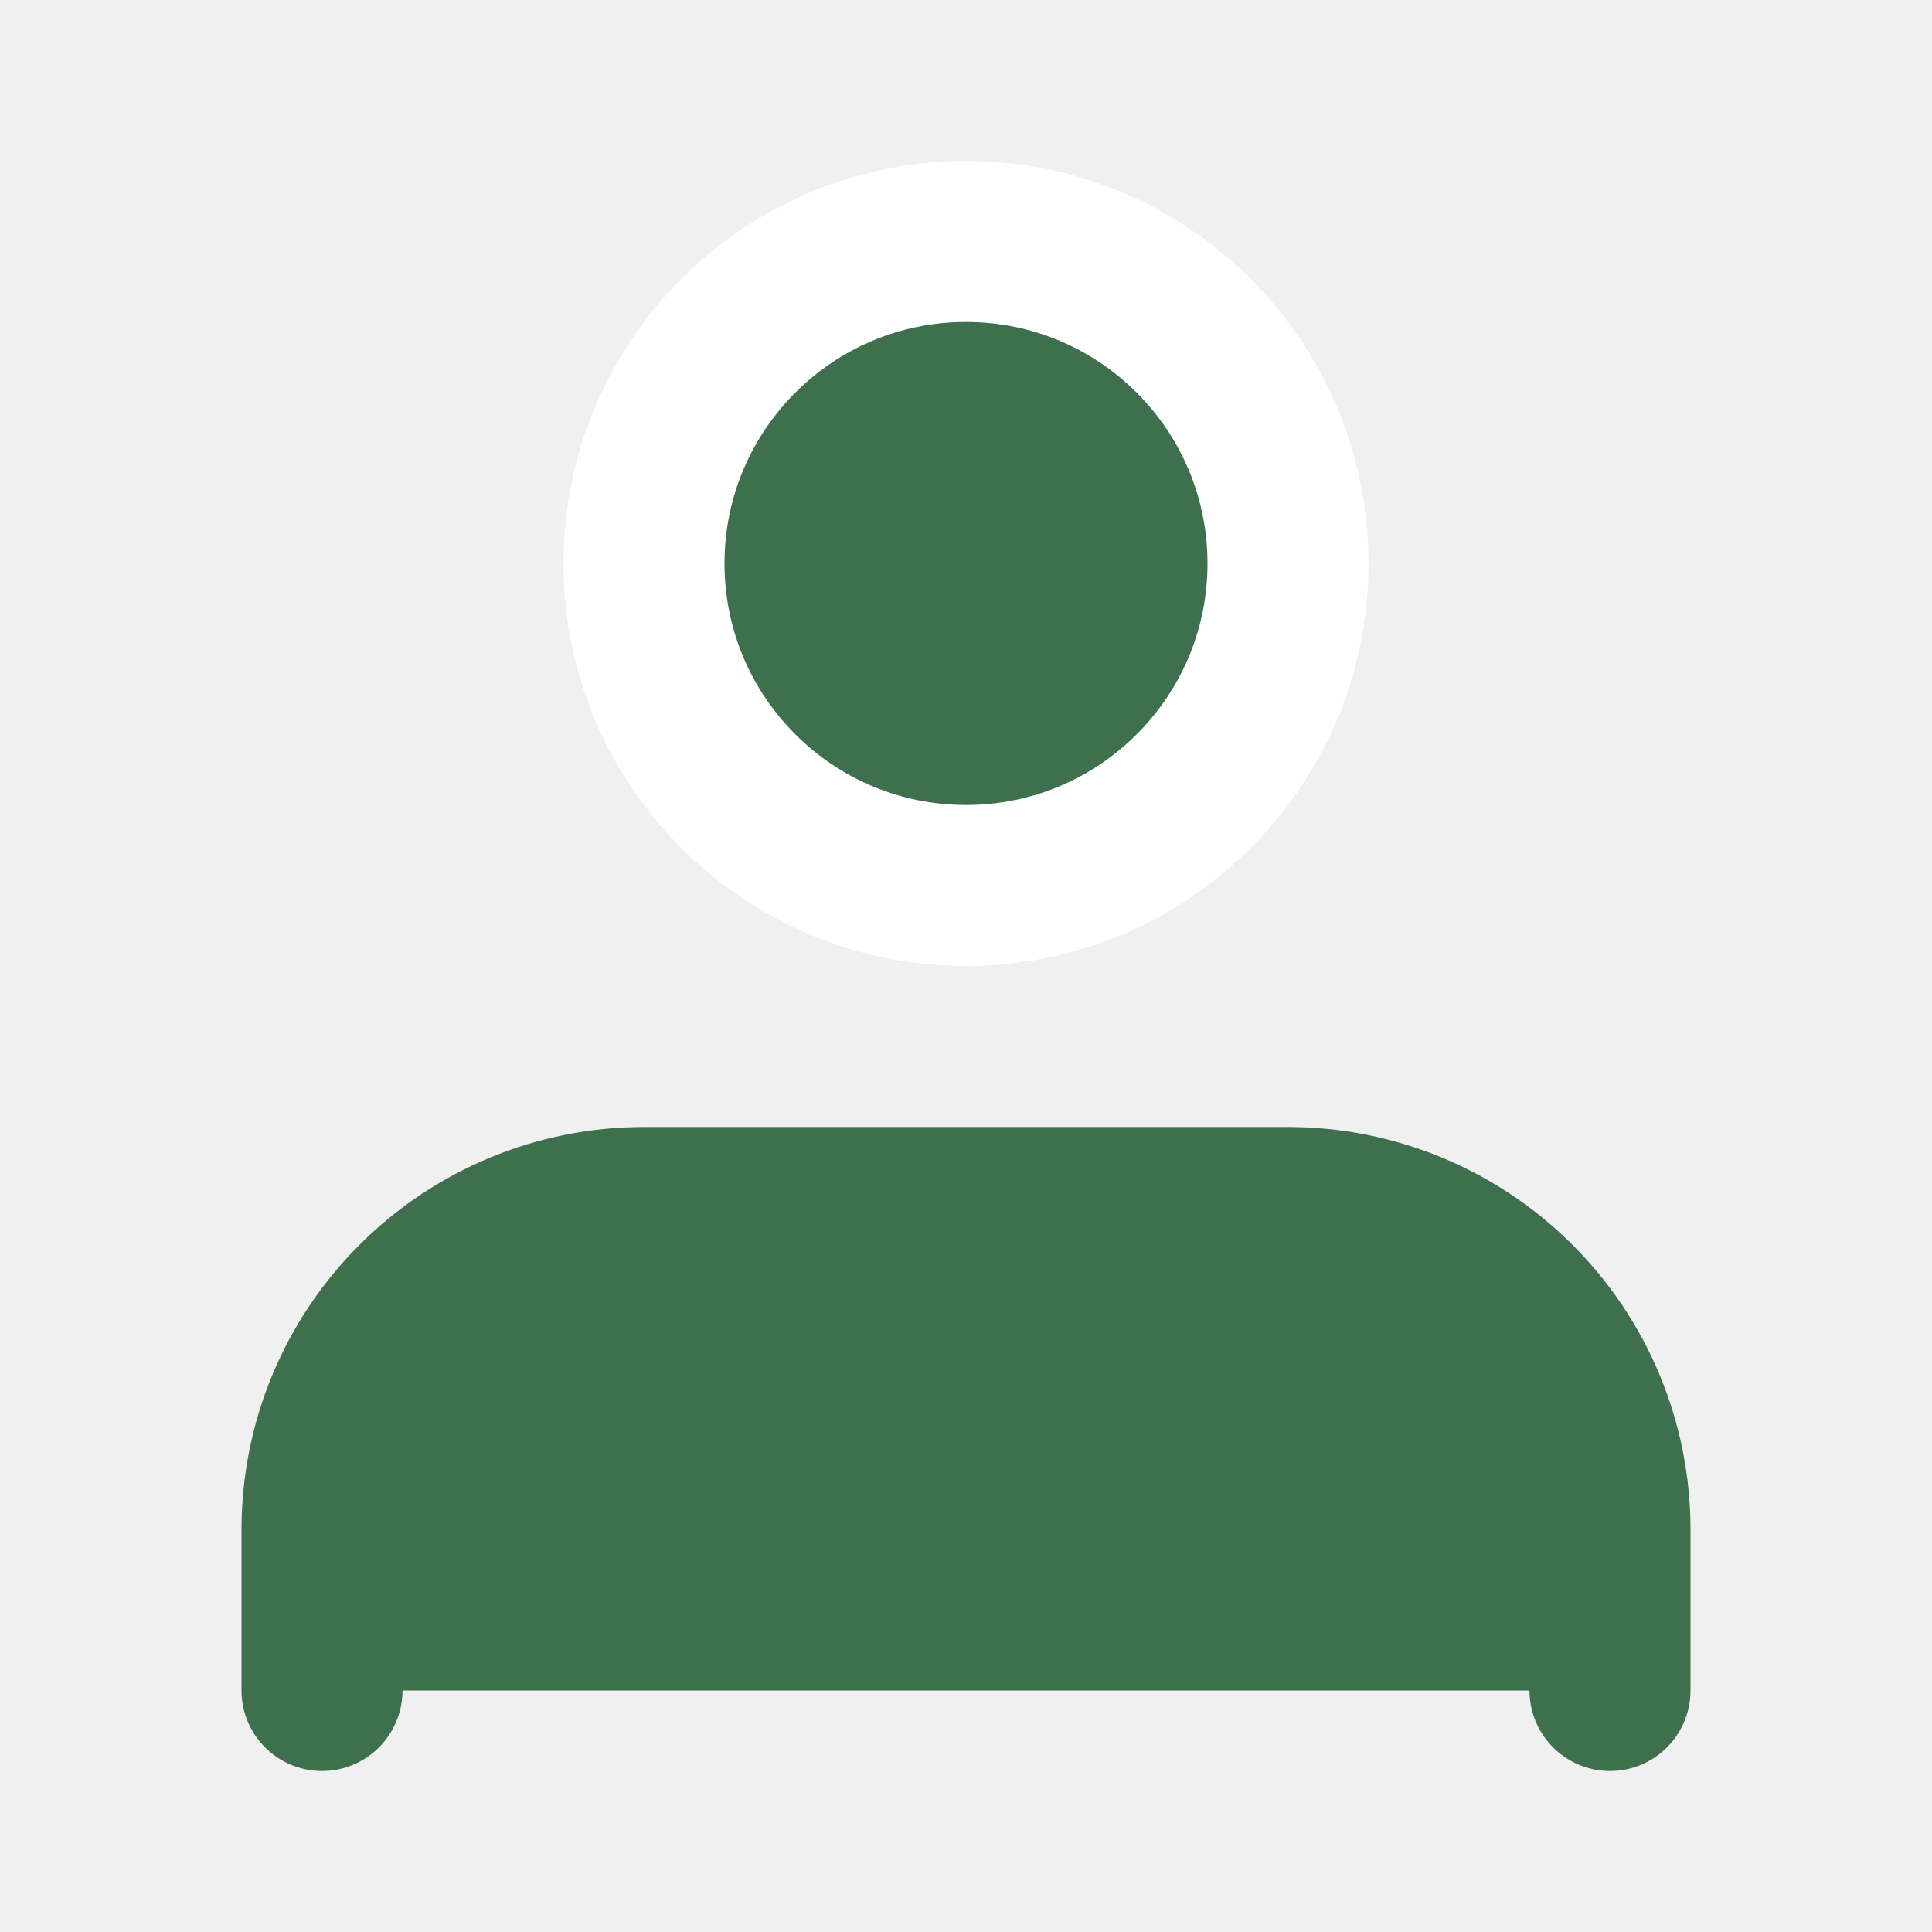
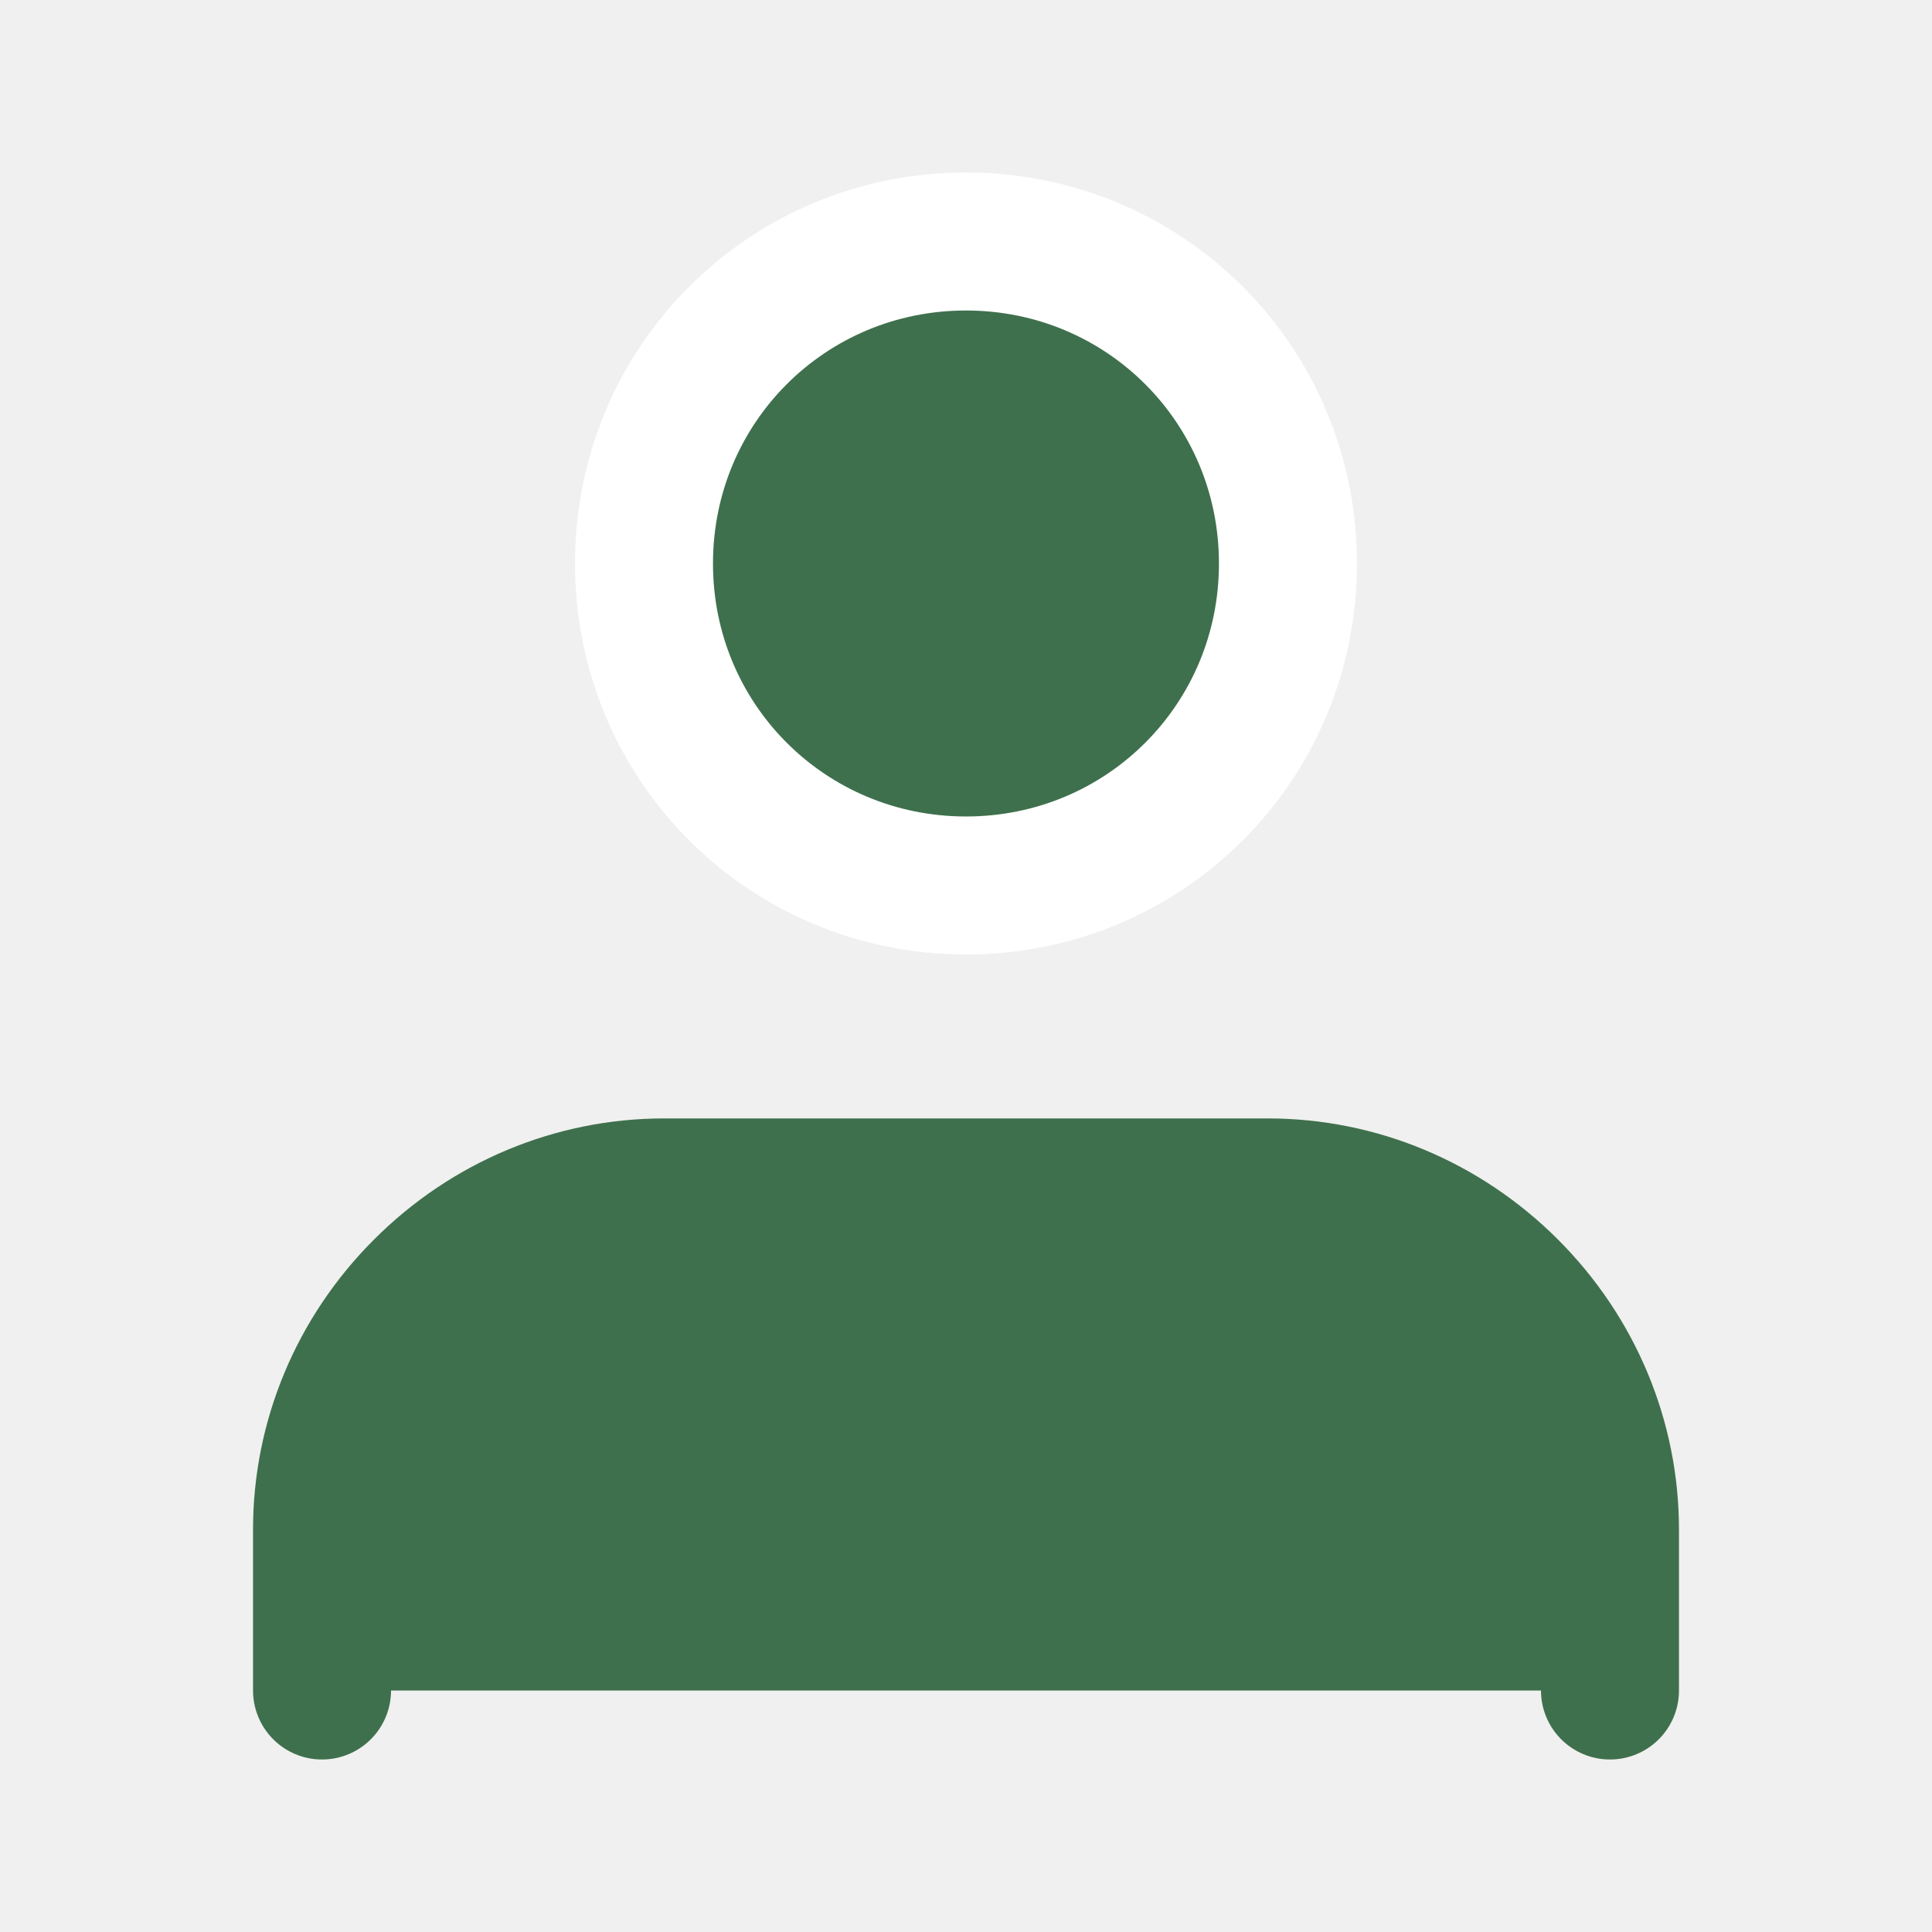
- <svg xmlns="http://www.w3.org/2000/svg" width="24" height="24" viewBox="0 0 24 24" fill="none">
-   <path d="M20 21V19C20 17.939 19.579 16.922 18.828 16.172C18.078 15.421 17.061 15 16 15H8C6.939 15 5.922 15.421 5.172 16.172C4.421 16.922 4 17.939 4 19V21" fill="#3F704D" stroke="#3F704D" stroke-width="2" stroke-linecap="round" stroke-linejoin="round" />
-   <path d="M12 11C14.209 11 16 9.209 16 7C16 4.791 14.209 3 12 3C9.791 3 8 4.791 8 7C8 9.209 9.791 11 12 11Z" fill="#3F704D" stroke="white" stroke-width="2" stroke-linecap="round" stroke-linejoin="round" />
+ <svg xmlns="http://www.w3.org/2000/svg" width="28" height="28" viewBox="0 0 28 28" fill="none">
+   <path d="M23.333 24.5V22.167C23.333 20.864 22.814 19.613 21.872 18.671C20.929 17.728 19.678 17.209 18.375 17.209H9.624C8.321 17.209 7.07 17.728 6.128 18.671C5.185 19.613 4.667 20.864 4.667 22.167V24.5" fill="#3F704D" stroke="#3F704D" stroke-width="2" stroke-linecap="round" stroke-linejoin="round" />
+   <path d="M14 12.833C16.591 12.833 18.666 10.758 18.666 8.167C18.666 5.575 16.591 3.5 14 3.5C11.409 3.5 9.333 5.575 9.333 8.167C9.333 10.758 11.409 12.833 14 12.833Z" fill="#3F704D" stroke="white" stroke-width="2" stroke-linecap="round" stroke-linejoin="round" />
</svg>
